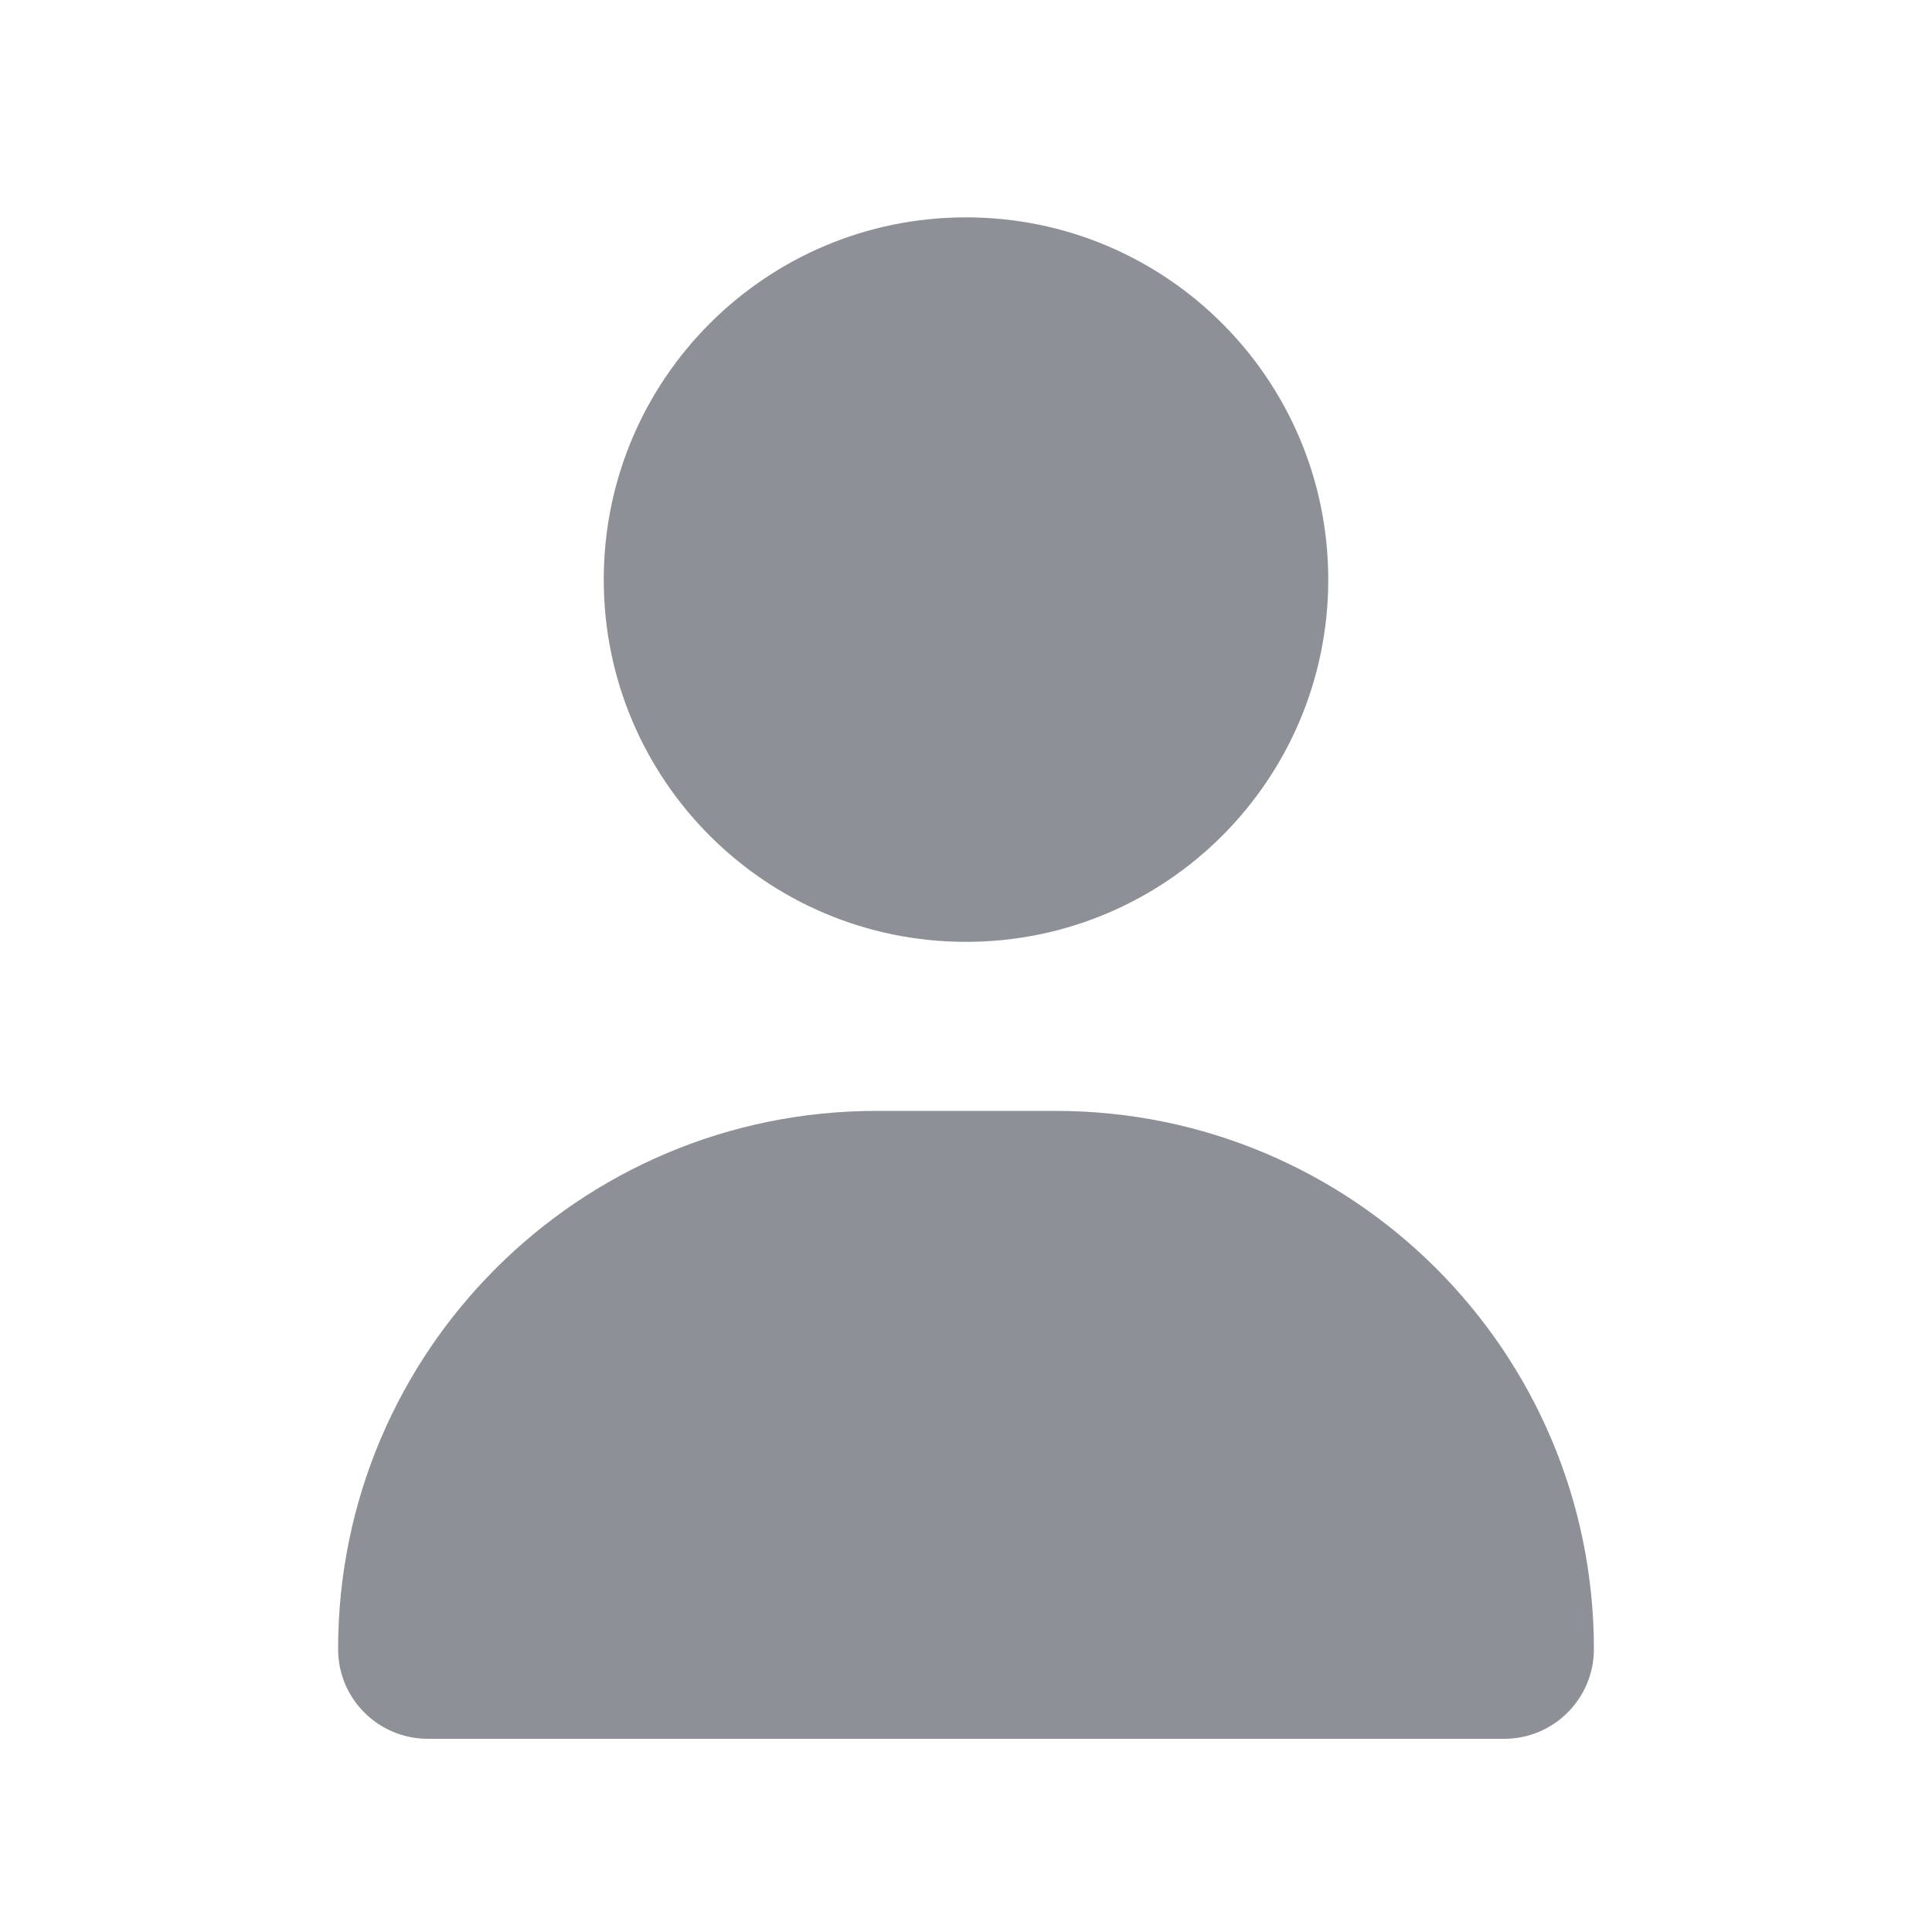
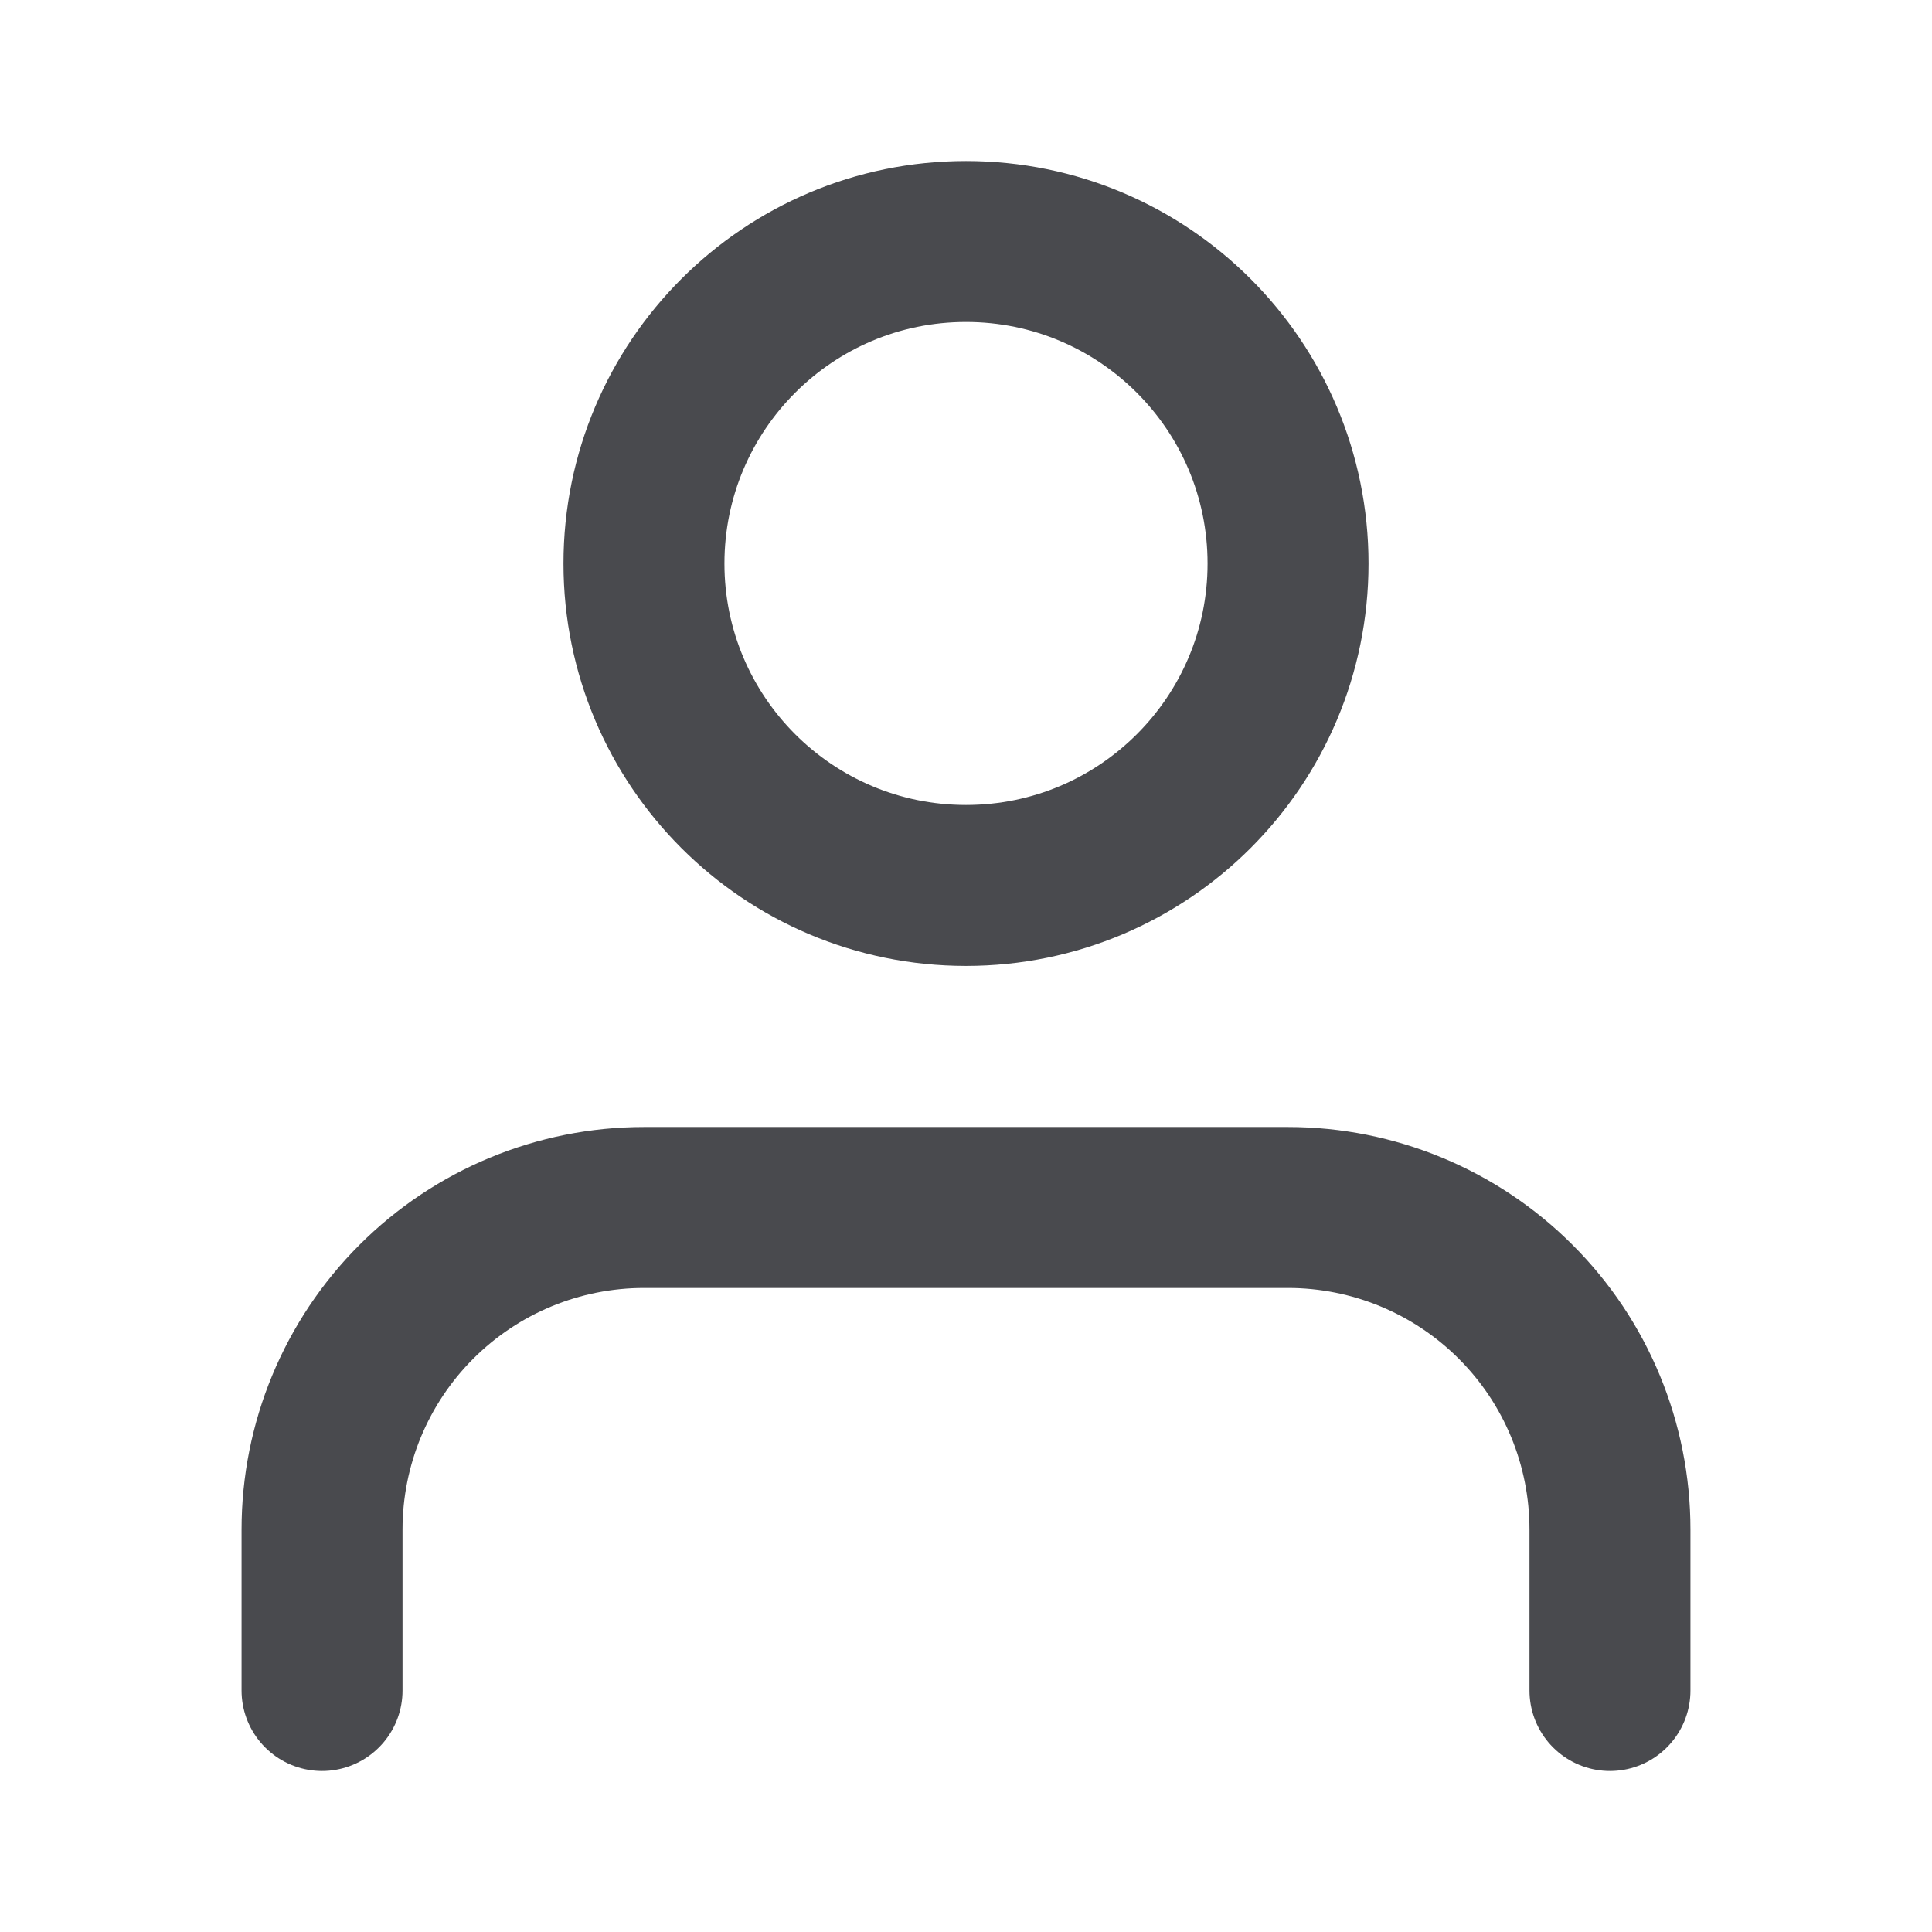
- <svg xmlns="http://www.w3.org/2000/svg" viewBox="0 0 640 640">
-   <path fill="#8d9096" d="M320 312C386.3 312 440 258.3 440 192C440 125.7 386.3 72 320 72C253.7 72 200 125.7 200 192C200 258.3 253.7 312 320 312zM290.3 368C191.8 368 112 447.8 112 546.3C112 562.7 125.3 576 141.7 576L498.3 576C514.7 576 528 562.7 528 546.3C528 447.8 448.2 368 349.7 368L290.3 368z" />
+ <svg xmlns="http://www.w3.org/2000/svg" width="16" height="16" viewBox="0 0 16 16" fill="none">
+   <path d="M13.333 14V12.667C13.333 11.959 13.053 11.281 12.552 10.781C12.052 10.281 11.374 10 10.667 10H5.333C4.626 10 3.948 10.281 3.448 10.781C2.948 11.281 2.667 11.959 2.667 12.667V14" stroke="#494A4E" stroke-width="1.333" stroke-linecap="round" stroke-linejoin="round" />
+   <path d="M8 7.333C9.473 7.333 10.667 6.139 10.667 4.667C10.667 3.194 9.473 2 8 2C6.527 2 5.333 3.194 5.333 4.667C5.333 6.139 6.527 7.333 8 7.333Z" stroke="#494A4E" stroke-width="1.333" stroke-linecap="round" stroke-linejoin="round" />
</svg>
